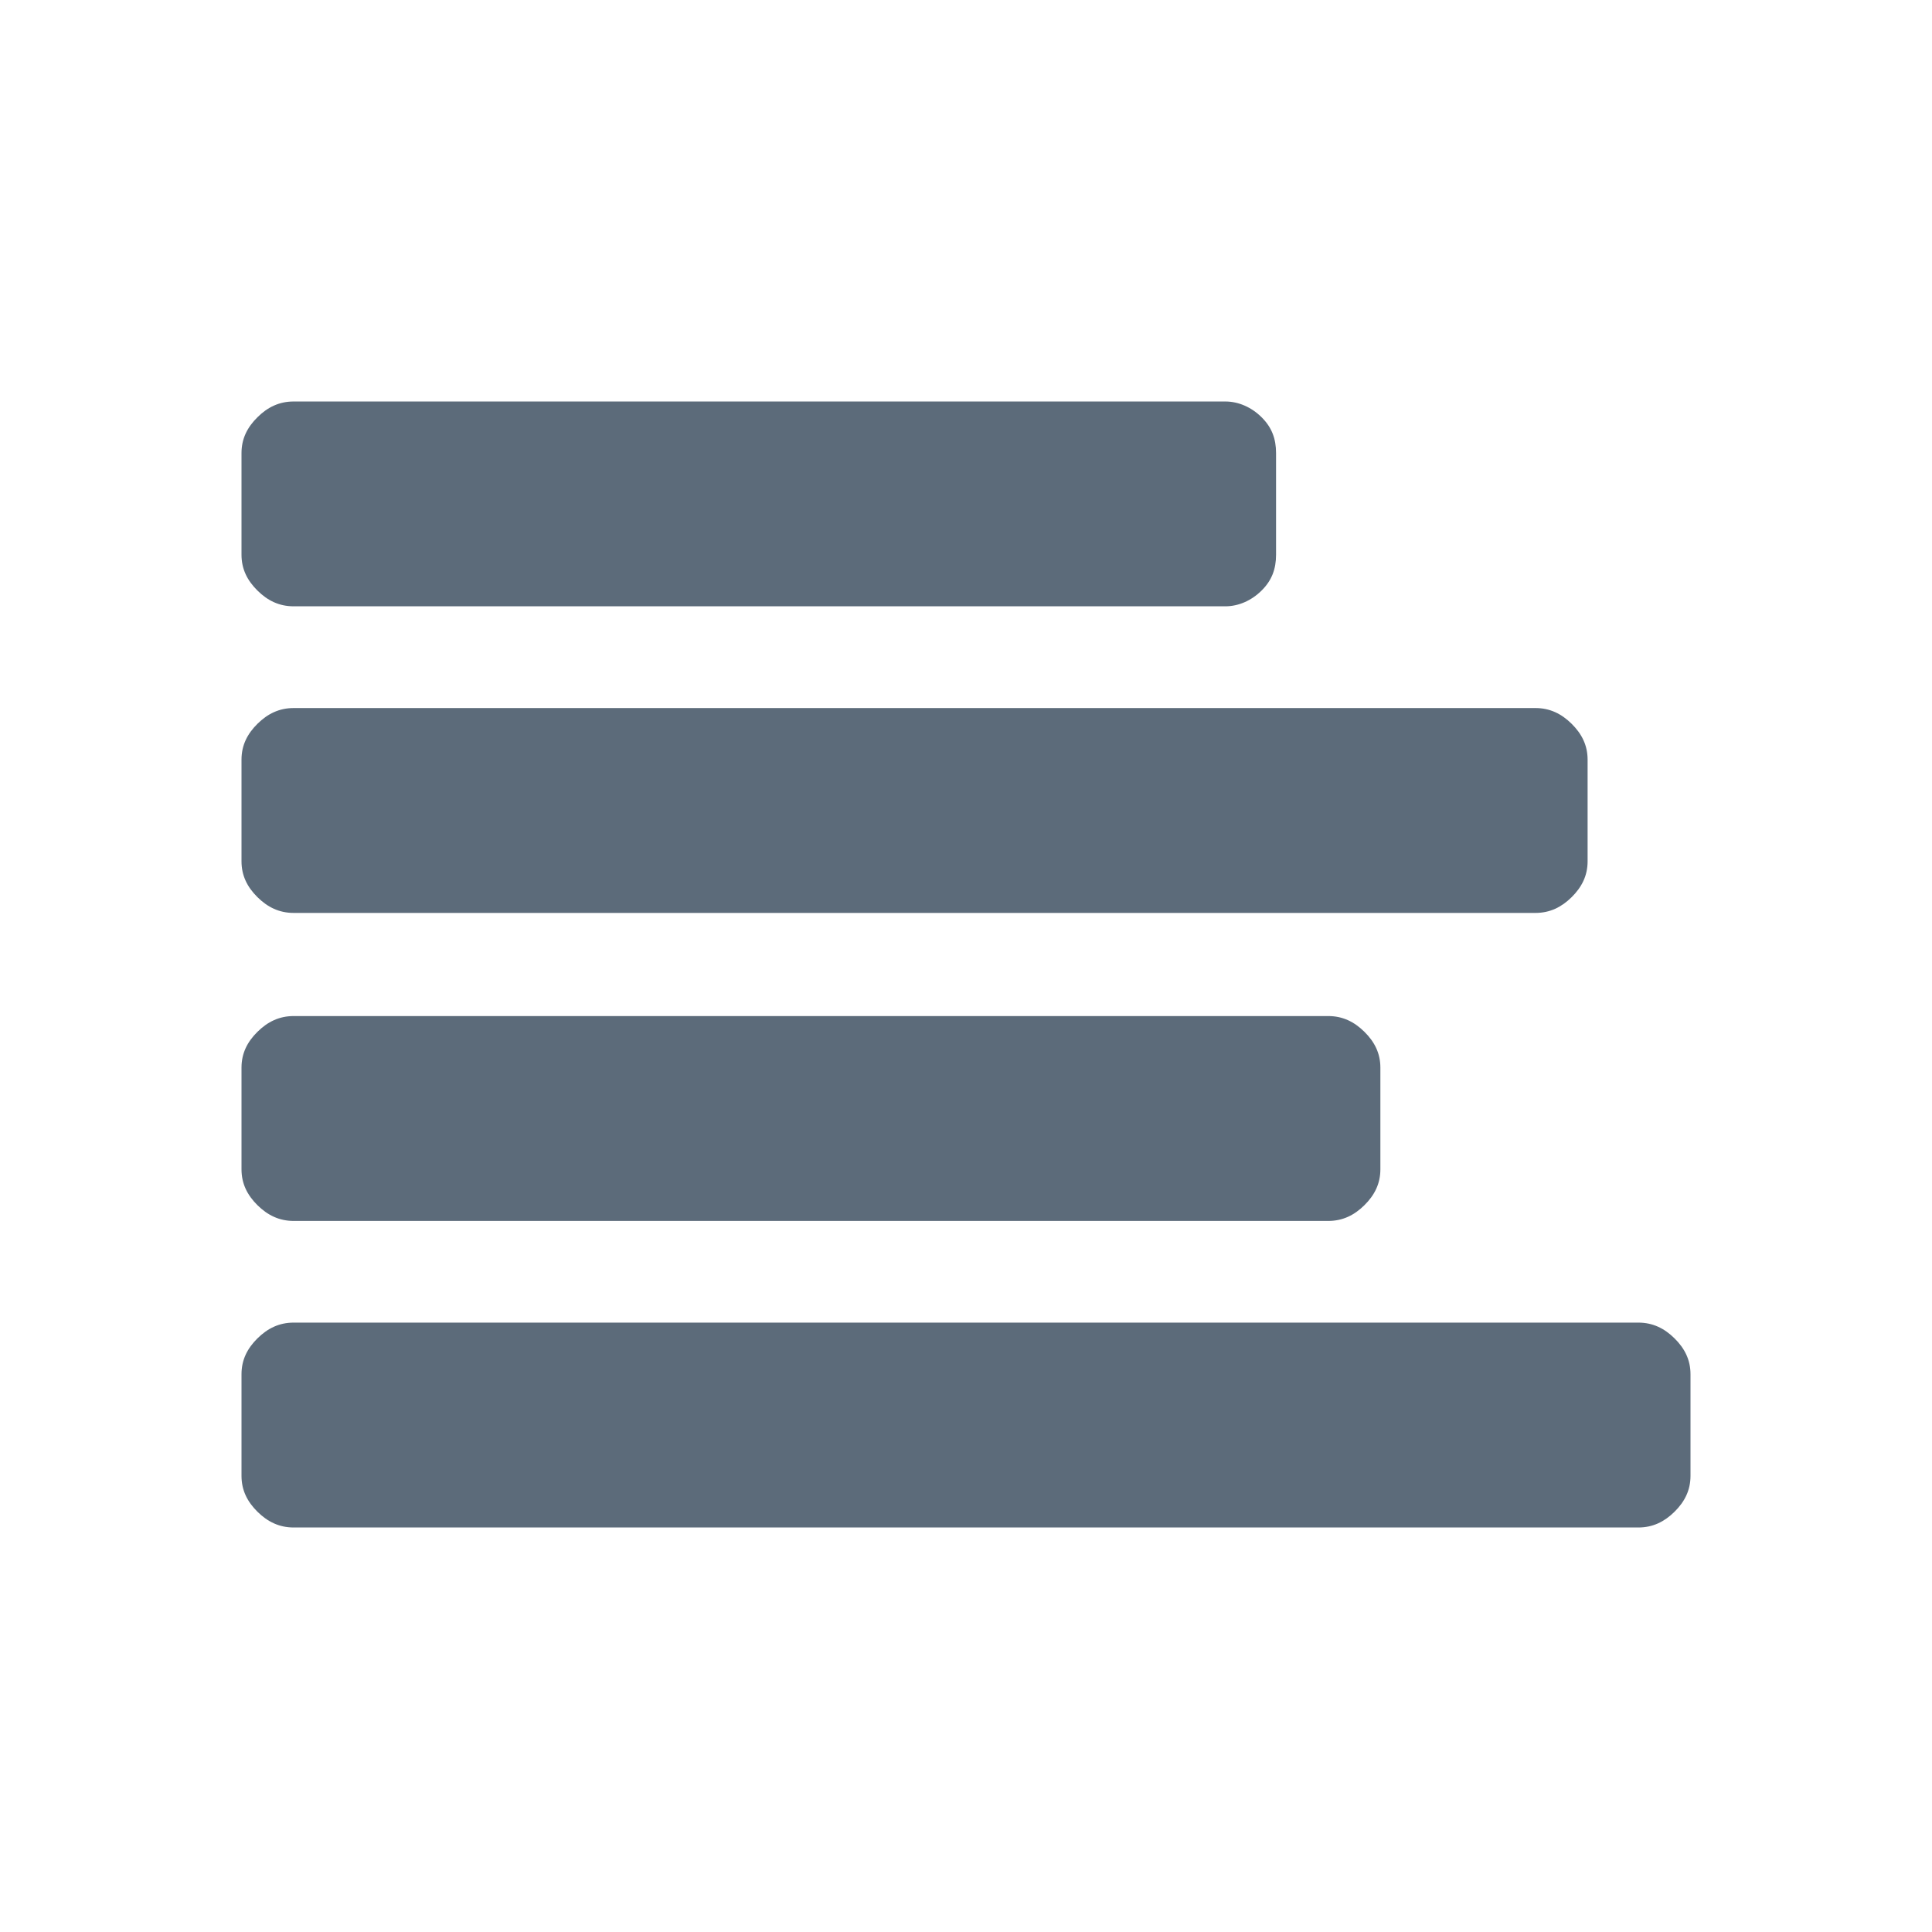
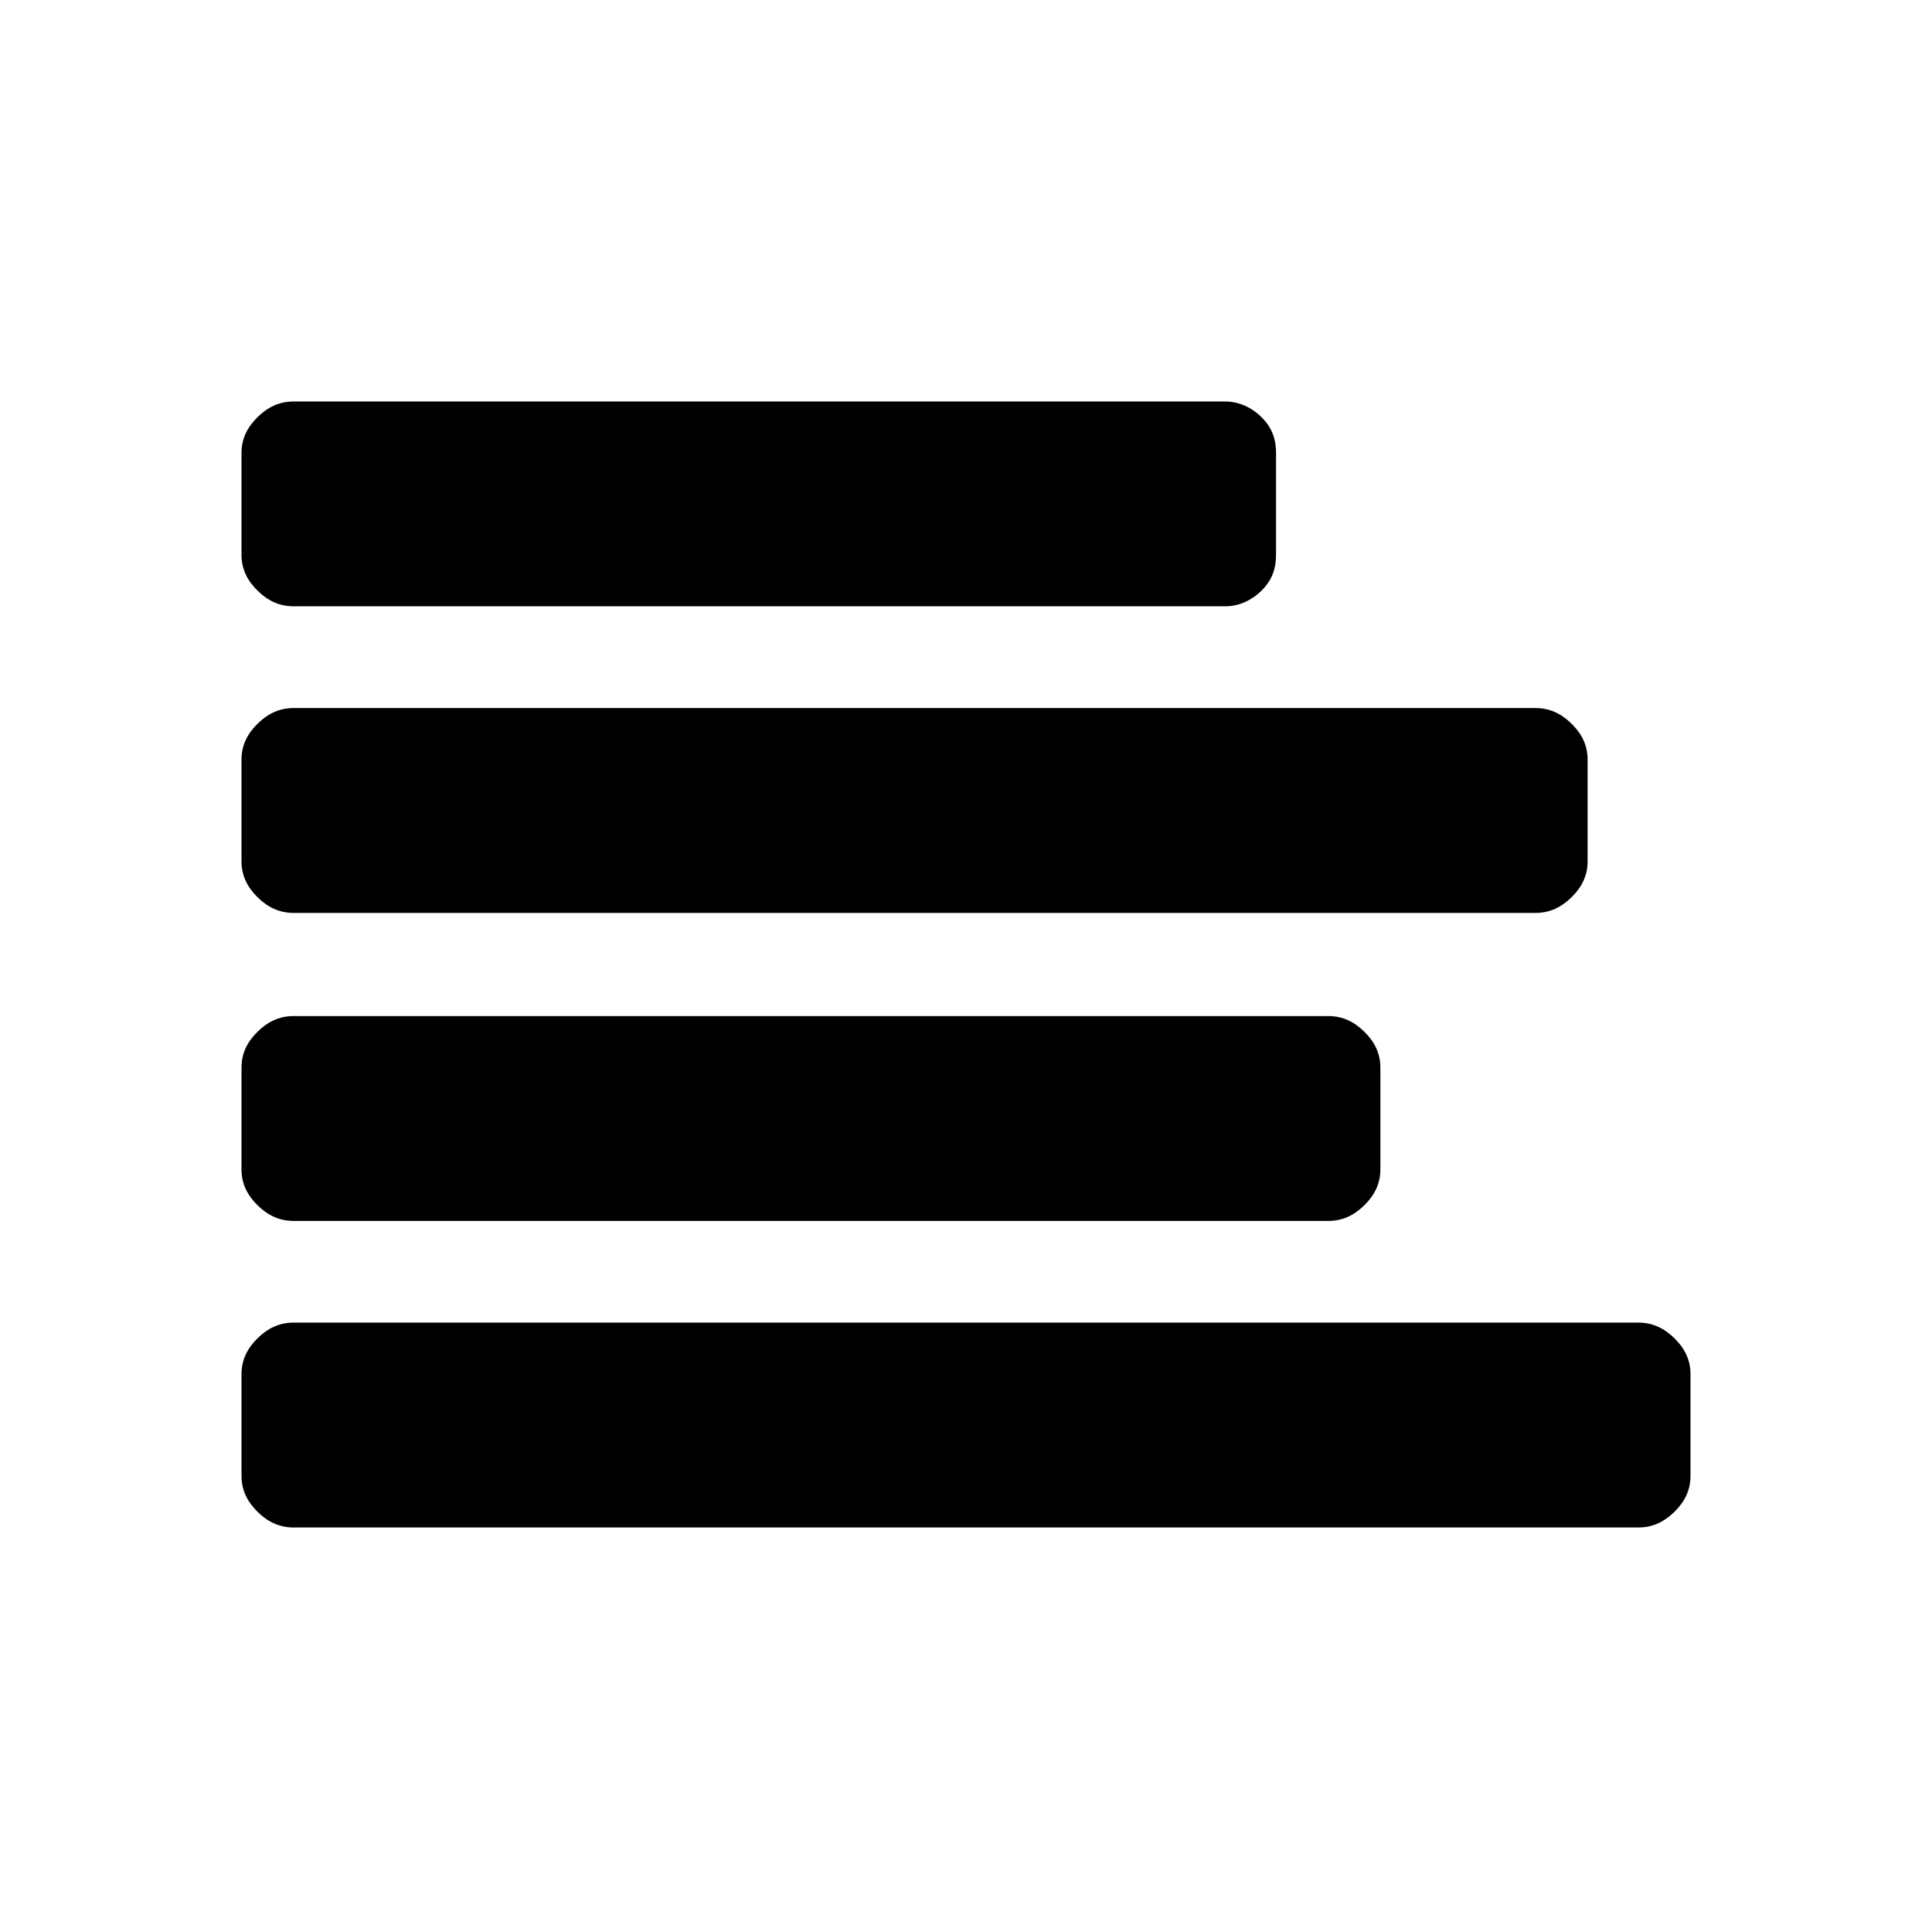
<svg xmlns="http://www.w3.org/2000/svg" viewBox="0 0 640 640">
-   <path d="M85.282 500.778c3.357 3.32 7.207 5.222 11.997 5.222H542.72c4.79 0 8.64-1.903 11.997-5.222 3.357-3.32 5.282-7.125 5.282-11.861v-33.702c0-4.736-1.925-8.541-5.282-11.86-3.357-3.32-7.207-5.223-11.997-5.223H97.28c-4.79 0-8.64 1.903-11.997 5.222-3.357 3.32-5.282 7.125-5.282 11.861v33.702c0 4.736 1.925 8.541 5.282 11.86Zm0-101.549c3.357 3.32 7.207 5.222 11.997 5.222h342.71c4.812 0 8.64-1.902 11.997-5.222 3.357-3.32 5.282-7.125 5.282-11.86v-33.702c0-4.757-1.925-8.542-5.282-11.861-3.357-3.32-7.185-5.223-11.997-5.223H97.28c-4.79 0-8.64 1.903-11.997 5.223-3.357 3.319-5.282 7.104-5.282 11.86v33.702c0 4.736 1.925 8.542 5.282 11.861Zm0-102.035c3.357 3.32 7.207 5.223 11.997 5.223h411.355c4.79 0 8.64-1.903 11.997-5.223 3.357-3.319 5.282-7.125 5.282-11.86v-33.702c0-4.736-1.925-8.542-5.282-11.861-3.358-3.32-7.207-5.222-11.997-5.222H97.28c-4.79 0-8.64 1.902-11.997 5.222-3.357 3.32-5.282 7.125-5.282 11.86v33.702c0 4.736 1.925 8.542 5.282 11.861Zm0-101.57c3.357 3.341 7.207 5.223 11.997 5.223h308.645c4.32 0 8.639-1.882 11.996-5.222 3.358-3.32 4.79-7.104 4.79-11.861v-33.68c0-4.758-1.432-8.542-4.79-11.862-3.357-3.34-7.677-5.222-11.996-5.222H97.279c-4.79 0-8.64 1.882-11.997 5.222-3.357 3.32-5.282 7.104-5.282 11.861v33.68c0 4.758 1.925 8.542 5.282 11.862Z" fill="#5C6B7A" fill-rule="nonzero" />
+   <path d="M85.282 500.778c3.357 3.32 7.207 5.222 11.997 5.222H542.72c4.79 0 8.64-1.903 11.997-5.222 3.357-3.32 5.282-7.125 5.282-11.861v-33.702c0-4.736-1.925-8.541-5.282-11.86-3.357-3.32-7.207-5.223-11.997-5.223H97.28c-4.79 0-8.64 1.903-11.997 5.222-3.357 3.32-5.282 7.125-5.282 11.861v33.702c0 4.736 1.925 8.541 5.282 11.86Zm0-101.549c3.357 3.32 7.207 5.222 11.997 5.222h342.71c4.812 0 8.64-1.902 11.997-5.222 3.357-3.32 5.282-7.125 5.282-11.86v-33.702c0-4.757-1.925-8.542-5.282-11.861-3.357-3.32-7.185-5.223-11.997-5.223H97.28c-4.79 0-8.64 1.903-11.997 5.223-3.357 3.319-5.282 7.104-5.282 11.86v33.702c0 4.736 1.925 8.542 5.282 11.861Zm0-102.035c3.357 3.32 7.207 5.223 11.997 5.223h411.355c4.79 0 8.64-1.903 11.997-5.223 3.357-3.319 5.282-7.125 5.282-11.86v-33.702c0-4.736-1.925-8.542-5.282-11.861-3.358-3.32-7.207-5.222-11.997-5.222H97.28c-4.79 0-8.64 1.902-11.997 5.222-3.357 3.32-5.282 7.125-5.282 11.86v33.702c0 4.736 1.925 8.542 5.282 11.861Zm0-101.57c3.357 3.341 7.207 5.223 11.997 5.223h308.645c4.32 0 8.639-1.882 11.996-5.222 3.358-3.32 4.79-7.104 4.79-11.861v-33.68c0-4.758-1.432-8.542-4.79-11.862-3.357-3.34-7.677-5.222-11.996-5.222H97.279c-4.79 0-8.64 1.882-11.997 5.222-3.357 3.32-5.282 7.104-5.282 11.861v33.68c0 4.758 1.925 8.542 5.282 11.862Z" fill="#000000" fill-rule="nonzero" />
</svg>
